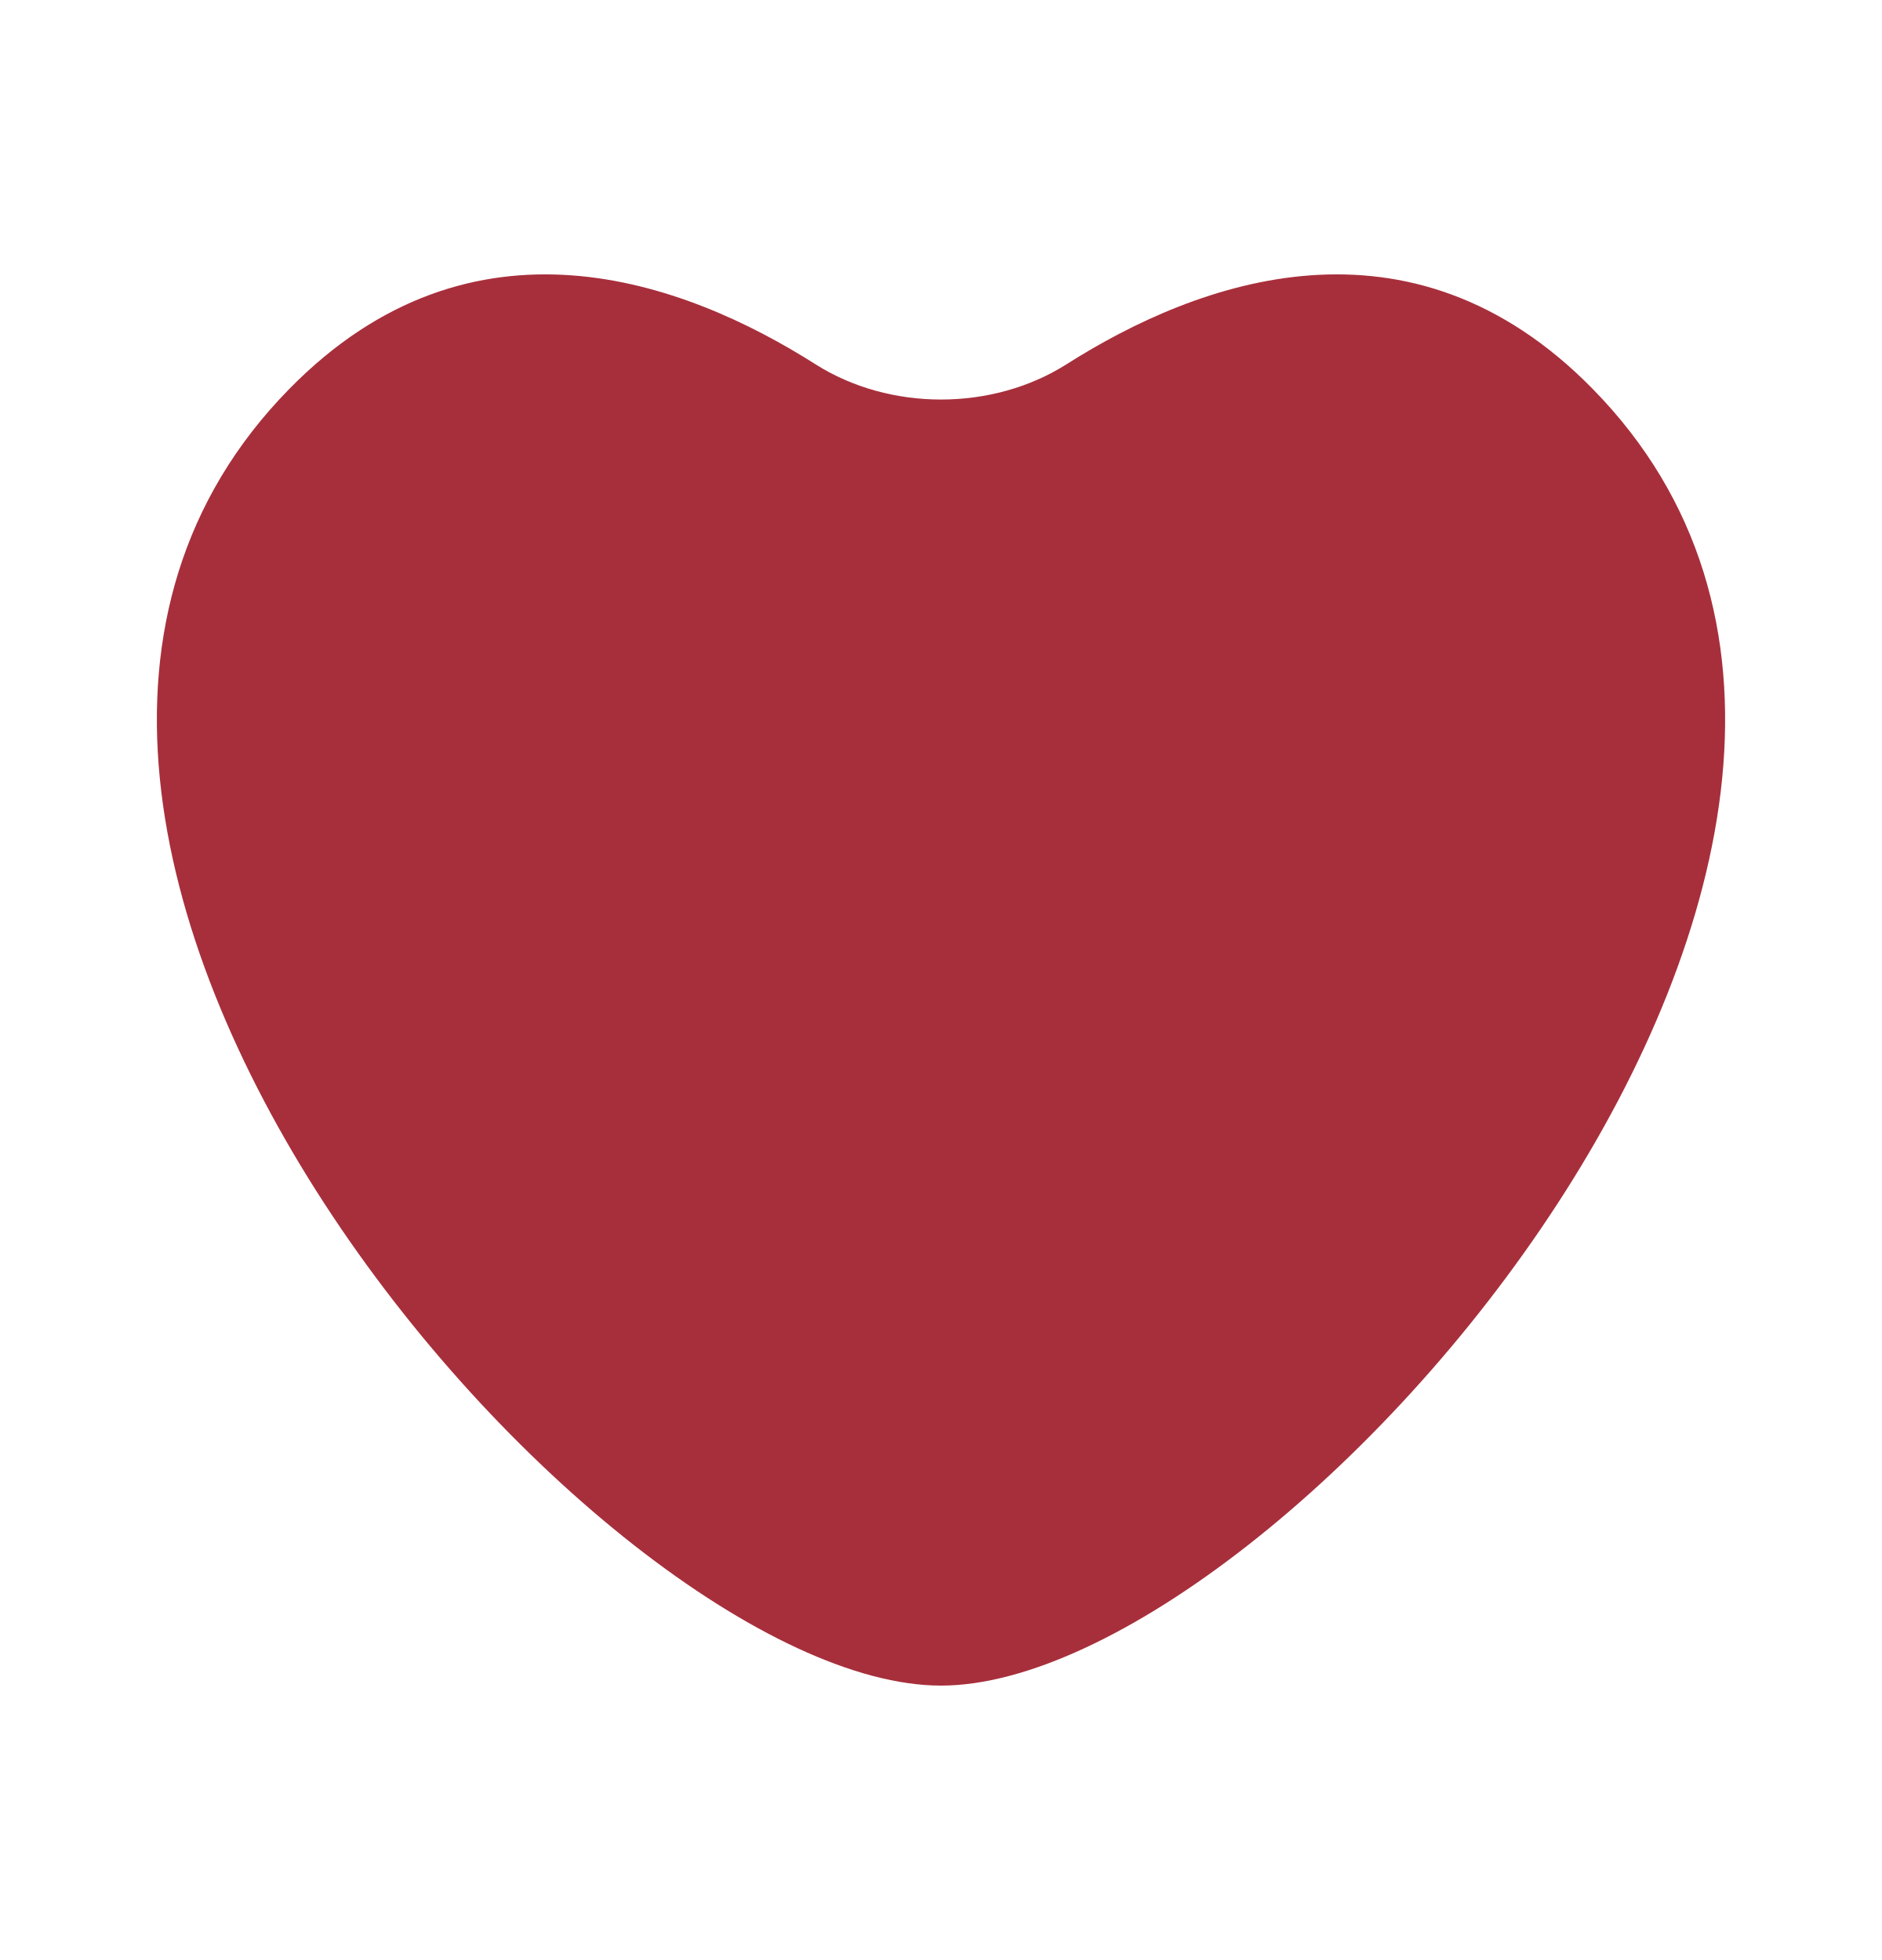
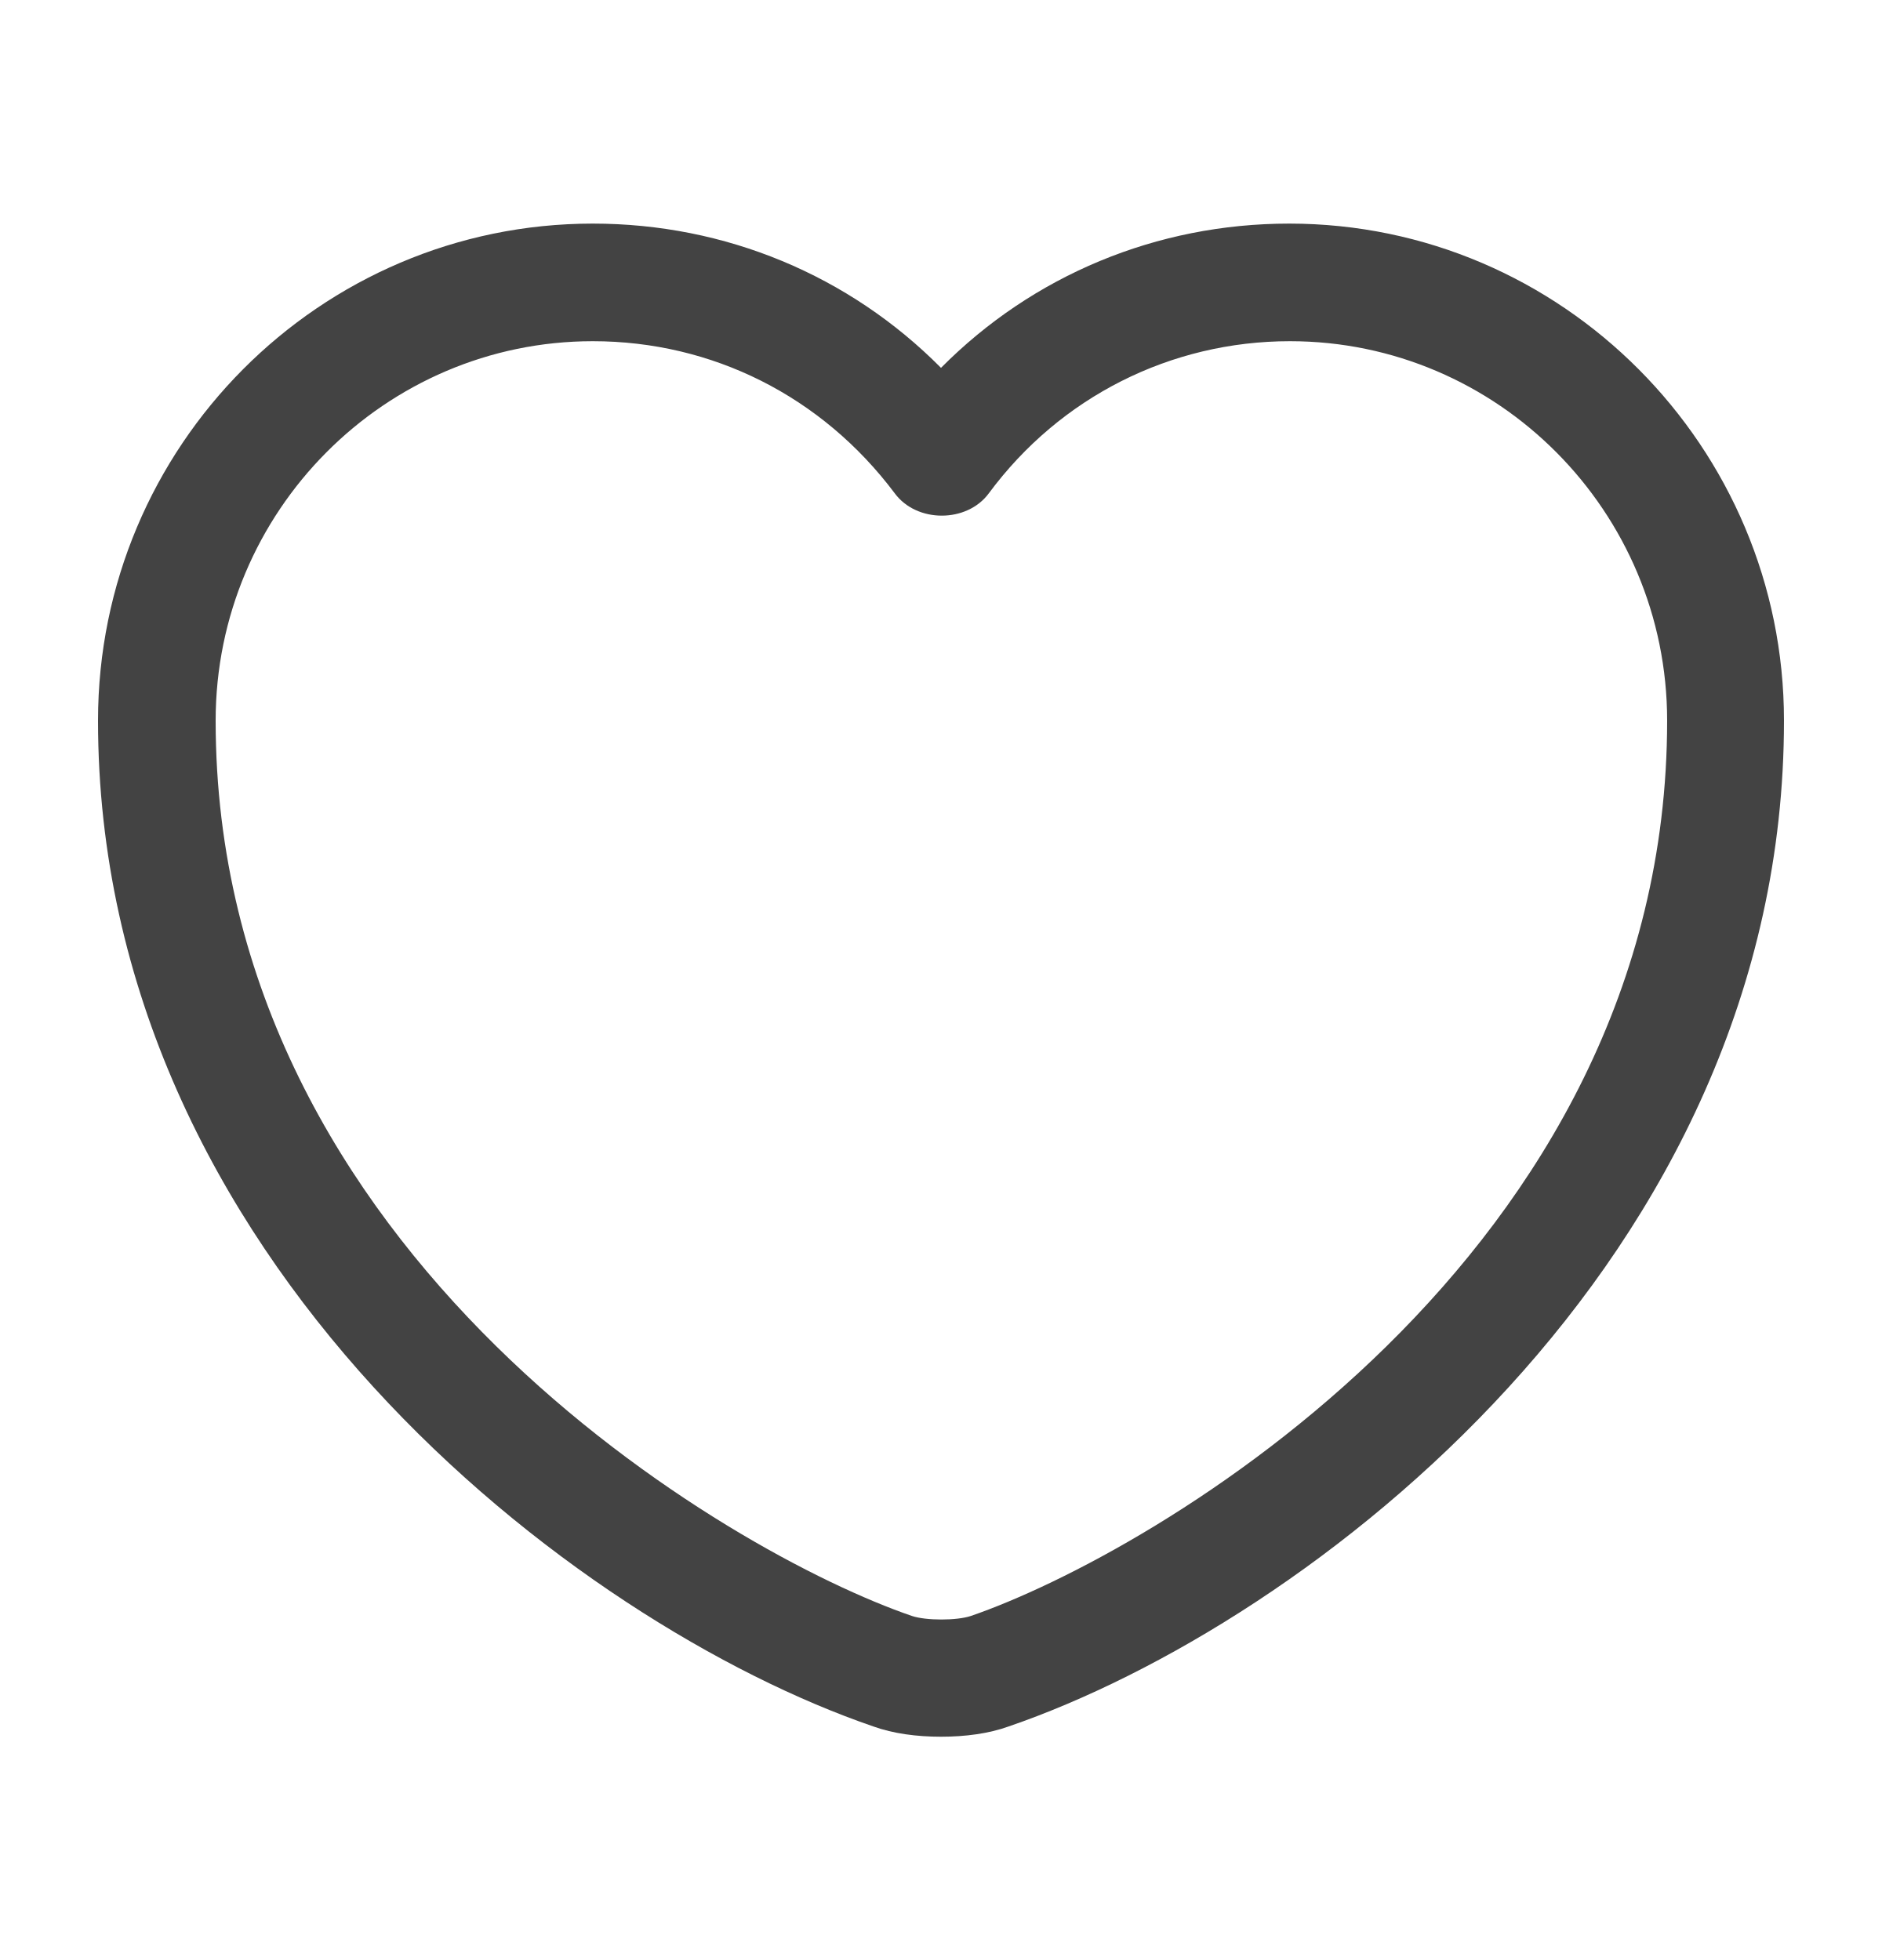
- <svg xmlns="http://www.w3.org/2000/svg" width="24" height="25" viewBox="0 0 24 25" fill="none">
-   <path d="M20.311 4.961C17.977 2.58 15.274 3.584 13.601 4.646C12.655 5.246 11.345 5.246 10.399 4.646C8.726 3.584 6.023 2.58 3.689 4.961C-1.852 10.611 7.65 21.5 12 21.5C16.35 21.5 25.852 10.611 20.311 4.961Z" fill="#A72F3B" />
+ <svg xmlns="http://www.w3.org/2000/svg" width="24" height="25" viewBox="0 0 24 25">
+   <path d="M12 22.152C11.69 22.152 11.39 22.112 11.14 22.022C7.32 20.712 1.25 16.062 1.25 9.192C1.25 5.692 4.08 2.852 7.56 2.852C9.25 2.852 10.83 3.512 12 4.692C13.17 3.512 14.75 2.852 16.44 2.852C19.92 2.852 22.75 5.702 22.75 9.192C22.75 16.072 16.68 20.712 12.86 22.022C12.61 22.112 12.31 22.152 12 22.152ZM7.56 4.352C4.91 4.352 2.75 6.522 2.75 9.192C2.75 16.022 9.32 19.822 11.63 20.612C11.81 20.672 12.2 20.672 12.38 20.612C14.68 19.822 21.26 16.032 21.26 9.192C21.26 6.522 19.1 4.352 16.45 4.352C14.93 4.352 13.52 5.062 12.61 6.292C12.33 6.672 11.69 6.672 11.41 6.292C10.48 5.052 9.08 4.352 7.56 4.352Z" fill="#434343" />
</svg>
